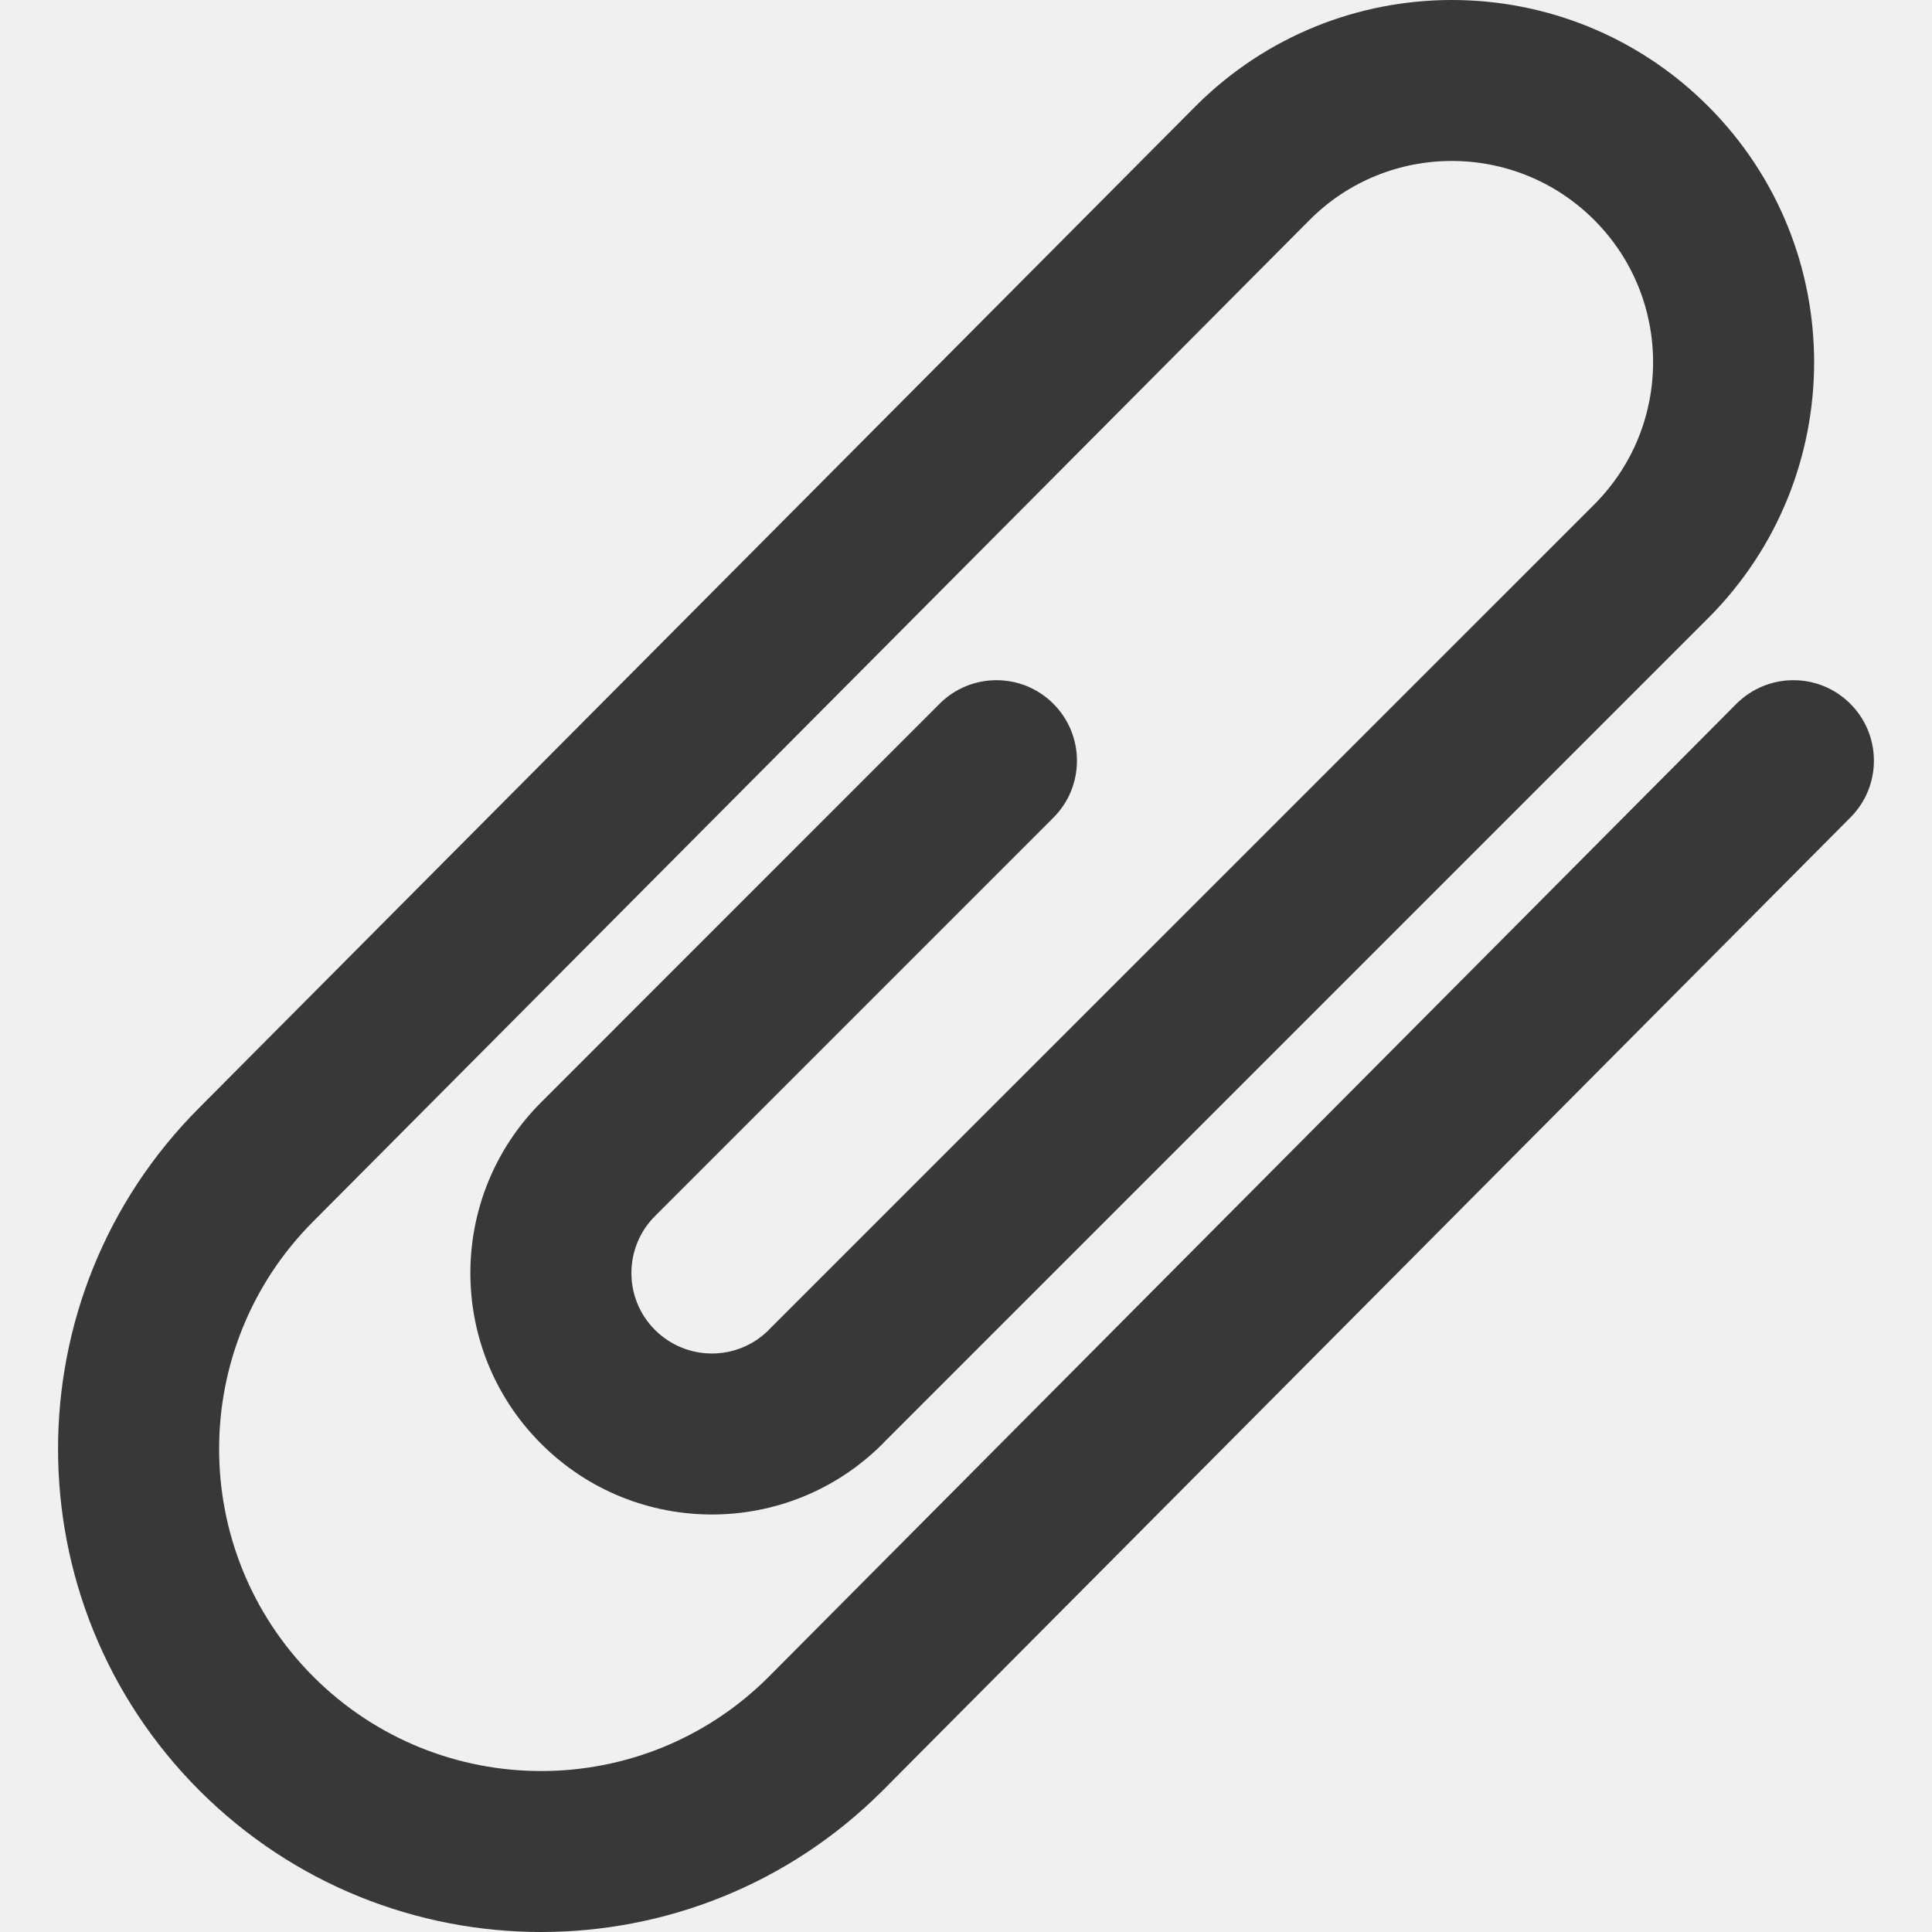
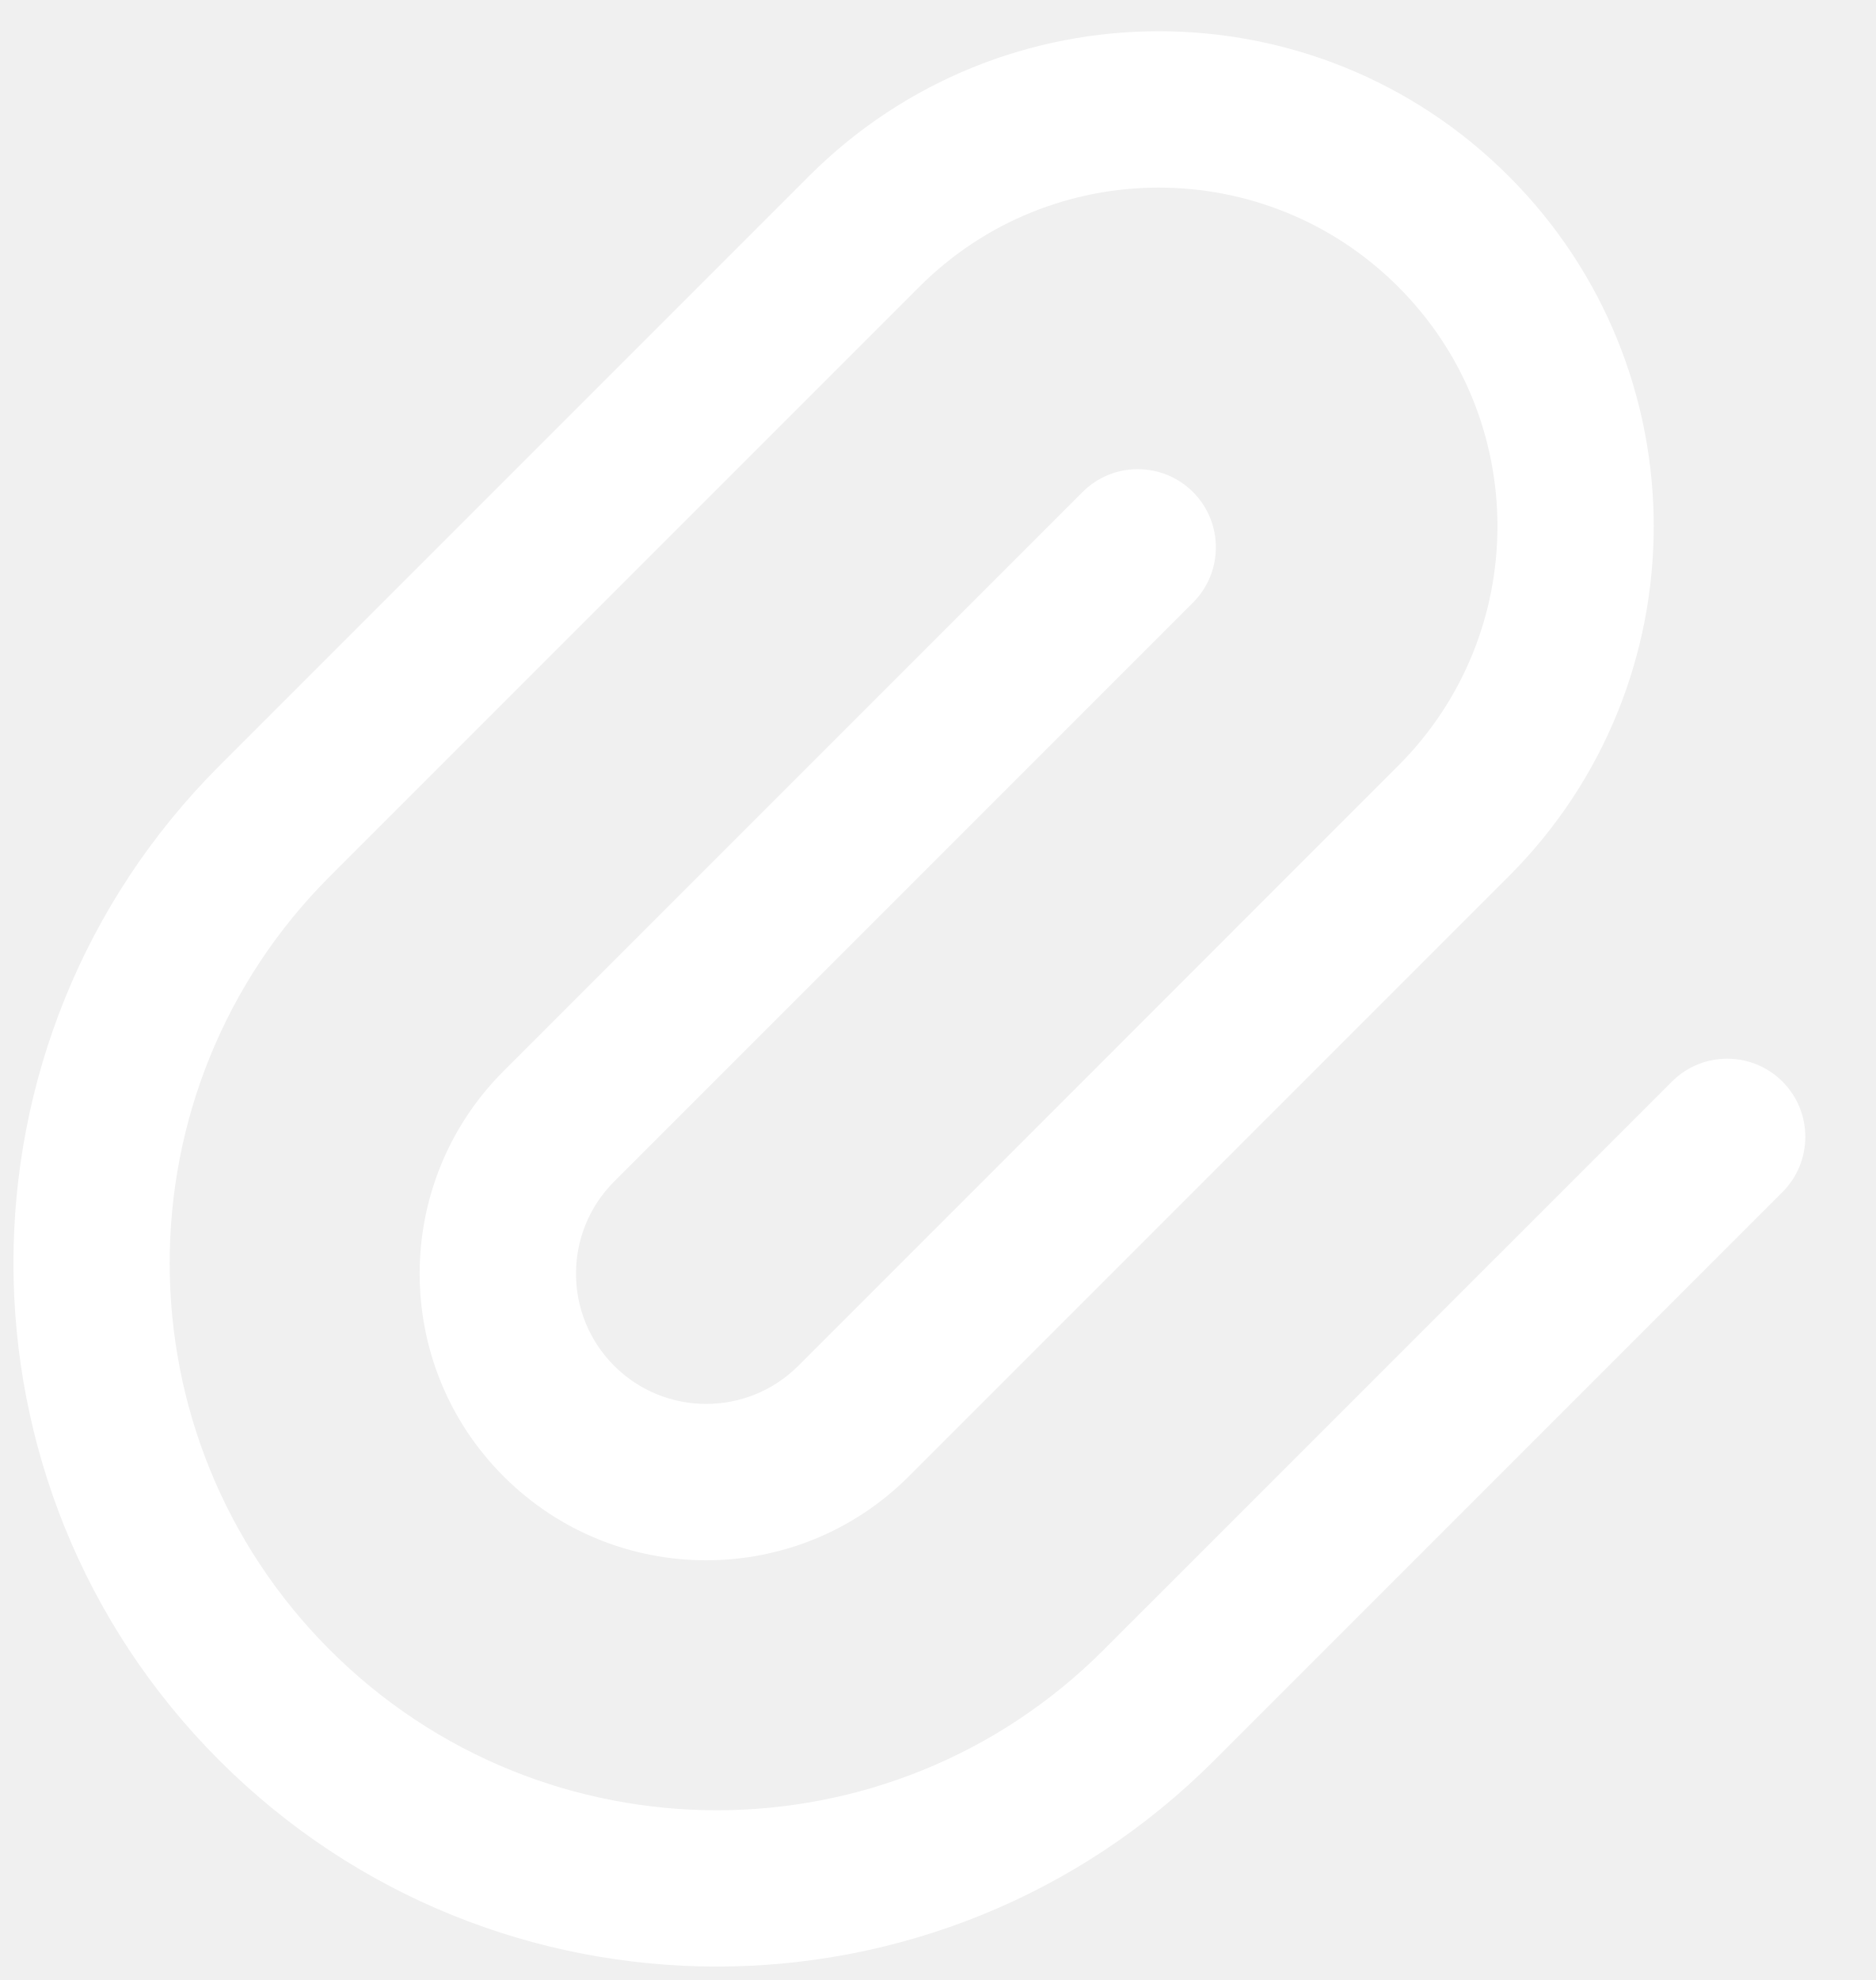
- <svg xmlns="http://www.w3.org/2000/svg" width="20" height="20" viewBox="0 0 20 20" fill="none">
-   <g clip-path="url(#clip0)">
-     <path d="M19.153 7.284C18.827 6.959 18.299 6.961 17.974 7.287L7.957 17.359C6.657 18.659 4.546 18.659 3.244 17.357C1.943 16.055 1.943 13.944 3.244 12.643L13.559 2.275C14.37 1.463 15.689 1.463 16.503 2.277C17.316 3.09 17.316 4.409 16.503 5.223L7.958 13.767C7.958 13.768 7.957 13.768 7.957 13.769C7.631 14.093 7.105 14.092 6.78 13.767C6.455 13.442 6.455 12.915 6.78 12.589L10.905 8.464C11.23 8.139 11.23 7.611 10.904 7.285C10.579 6.96 10.051 6.96 9.726 7.286L5.602 11.411C4.625 12.387 4.625 13.97 5.602 14.946C6.578 15.922 8.161 15.922 9.137 14.946C9.138 14.945 9.139 14.944 9.14 14.942L17.681 6.401C19.146 4.937 19.146 2.562 17.681 1.098C16.216 -0.366 13.842 -0.366 12.378 1.098L2.064 11.466C0.113 13.417 0.113 16.583 2.065 18.536C4.019 20.488 7.185 20.488 9.137 18.536L19.156 8.462C19.481 8.136 19.479 7.608 19.153 7.284Z" fill="#383838" />
-   </g>
-   <defs>
-     <clipPath id="clip0">
-       <rect width="20" height="20" fill="white" />
-     </clipPath>
-   </defs>
+ <svg xmlns="http://www.w3.org/2000/svg" width="18" height="19" viewBox="0 0 18 19" fill="none">
+   <path fill-rule="evenodd" clip-rule="evenodd" d="M2.106 16.894C-0.53 14.258 -0.53 9.984 2.106 7.348L7.763 1.691C9.618 -0.164 12.625 -0.164 14.48 1.691C16.335 3.546 16.335 6.554 14.48 8.409L8.722 14.167C7.648 15.241 5.907 15.241 4.833 14.167C3.759 13.093 3.759 11.351 4.833 10.278L10.389 4.722C10.682 4.429 11.157 4.429 11.45 4.722C11.742 5.015 11.742 5.489 11.45 5.782L5.894 11.338C5.406 11.826 5.406 12.618 5.894 13.106C6.382 13.594 7.173 13.594 7.662 13.106L13.419 7.348C14.689 6.079 14.689 4.021 13.419 2.752C12.15 1.483 10.092 1.483 8.823 2.752L3.166 8.409C1.116 10.459 1.116 13.783 3.166 15.833C5.217 17.884 8.541 17.884 10.591 15.833L16.046 10.379C16.339 10.086 16.814 10.086 17.107 10.379C17.399 10.671 17.399 11.146 17.107 11.439L11.652 16.894C9.016 19.53 4.742 19.53 2.106 16.894Z" fill="white" />
</svg>
